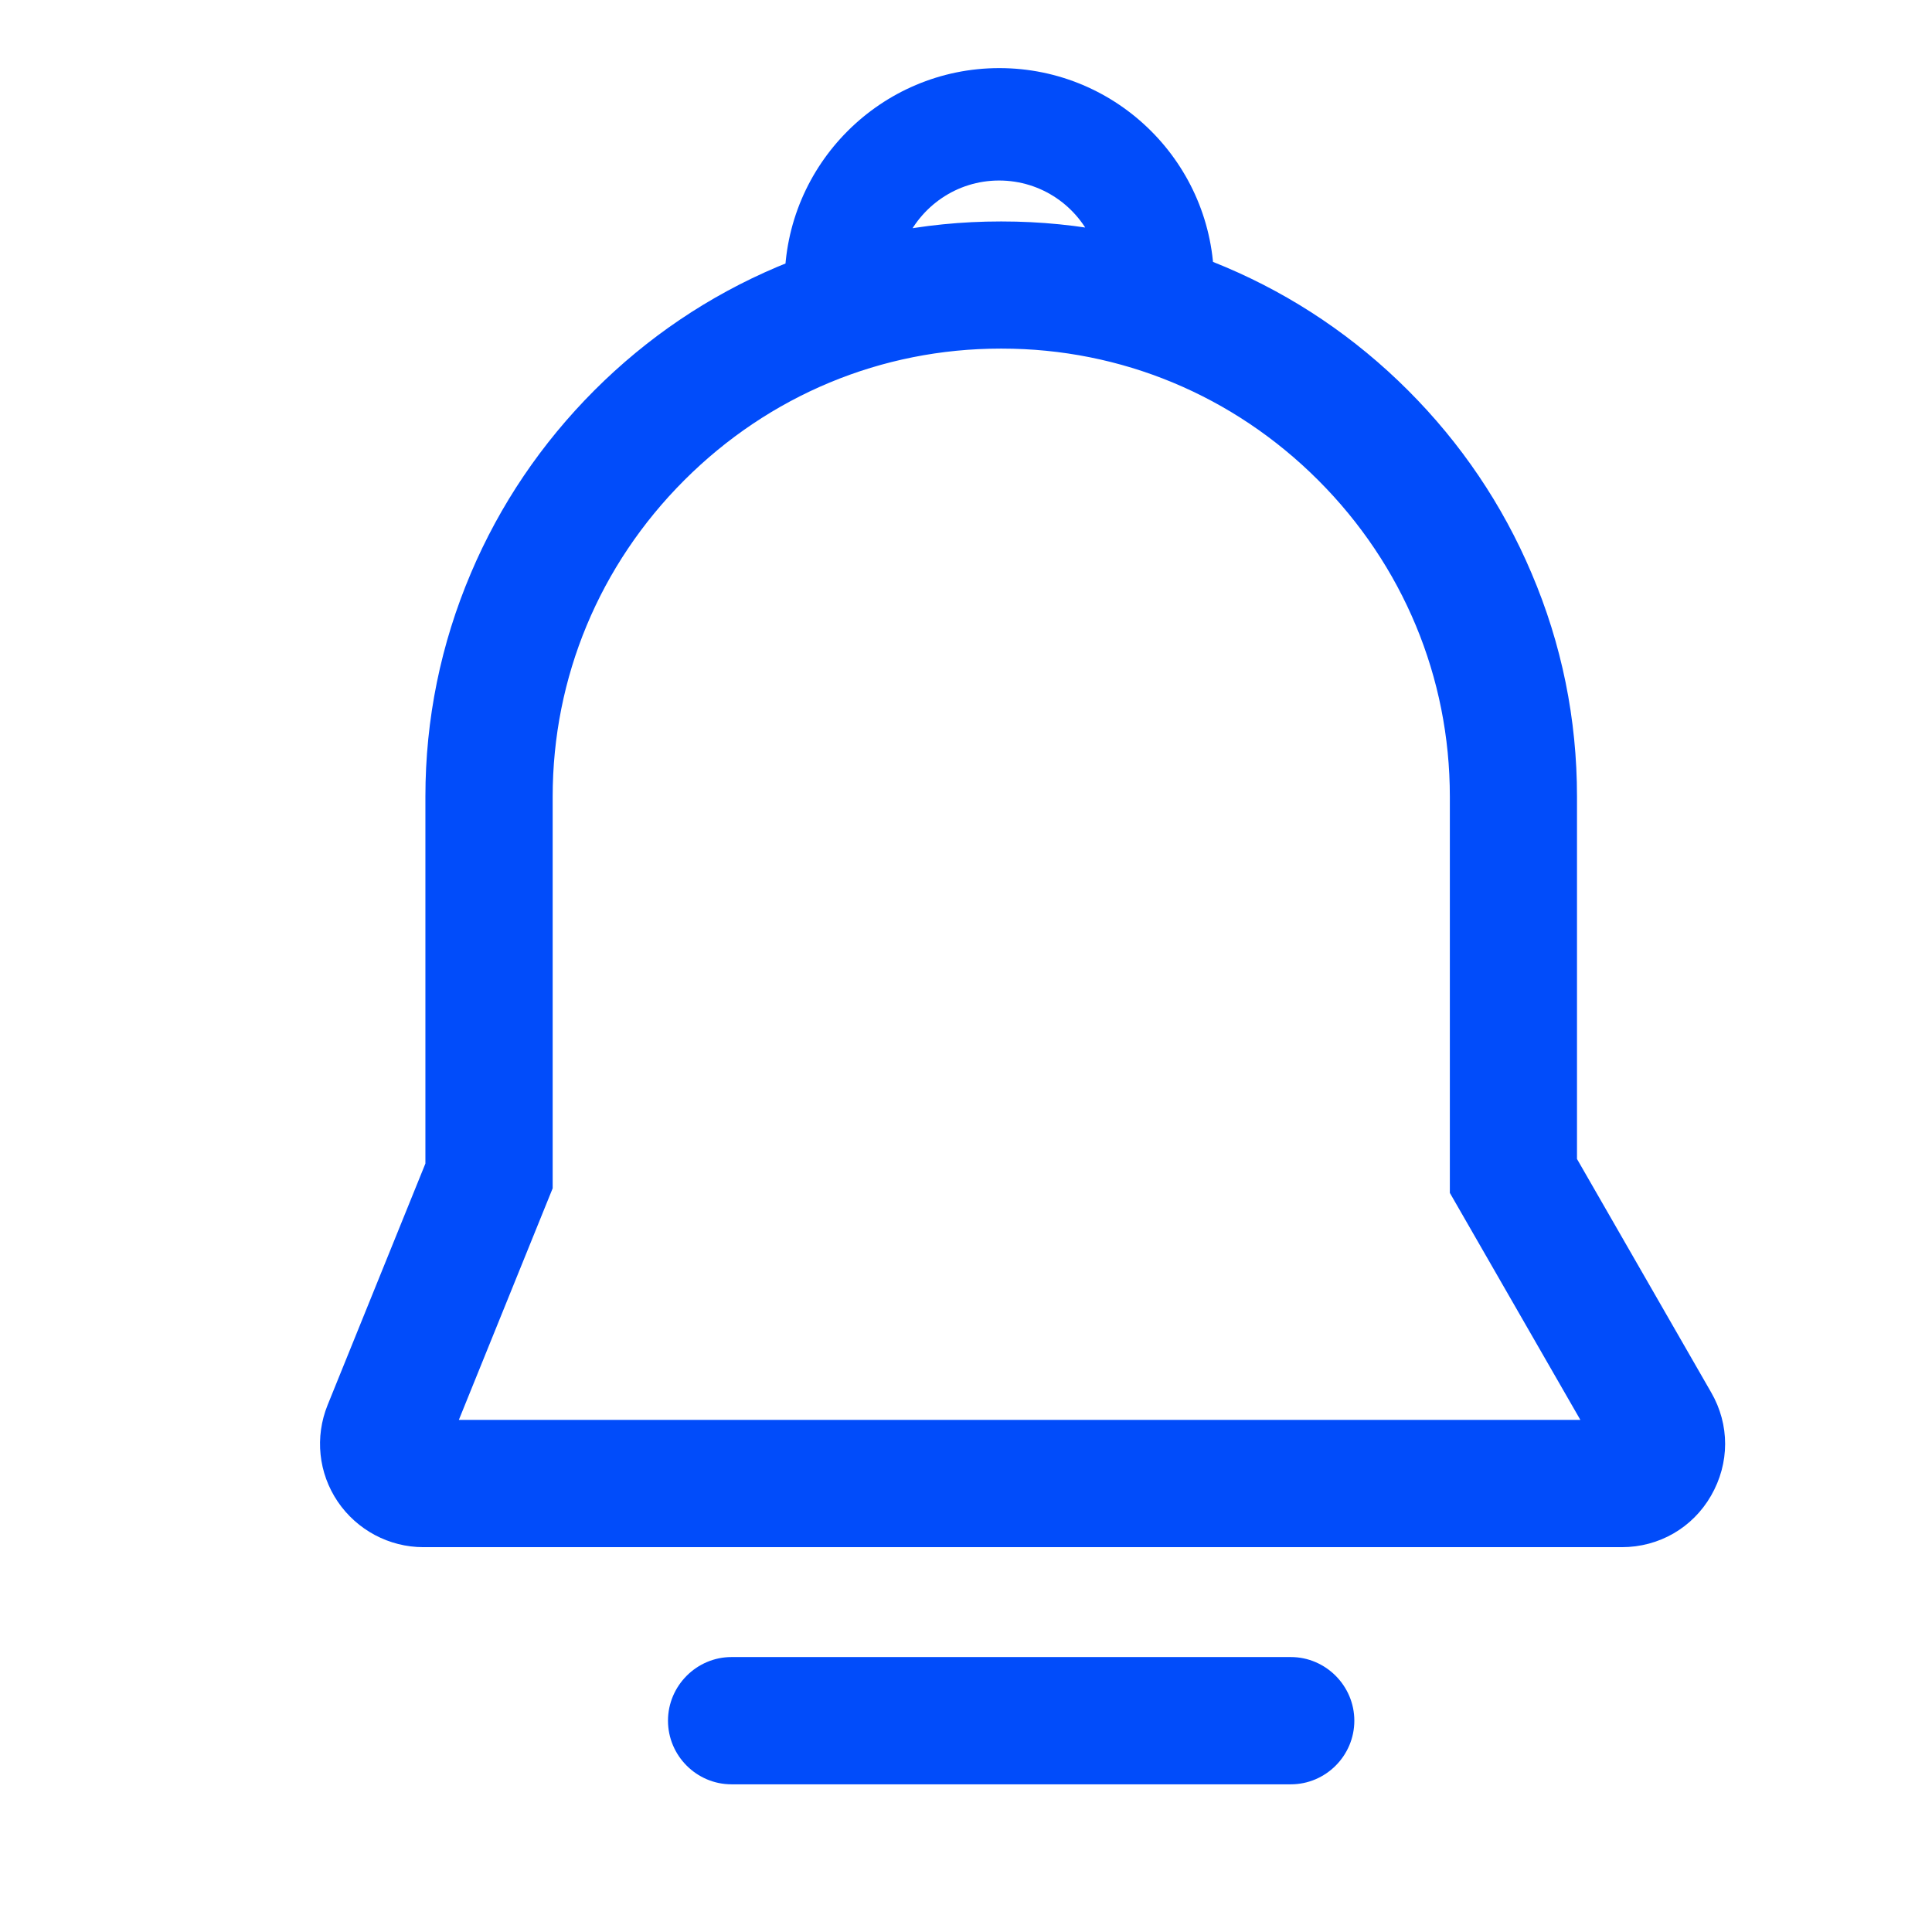
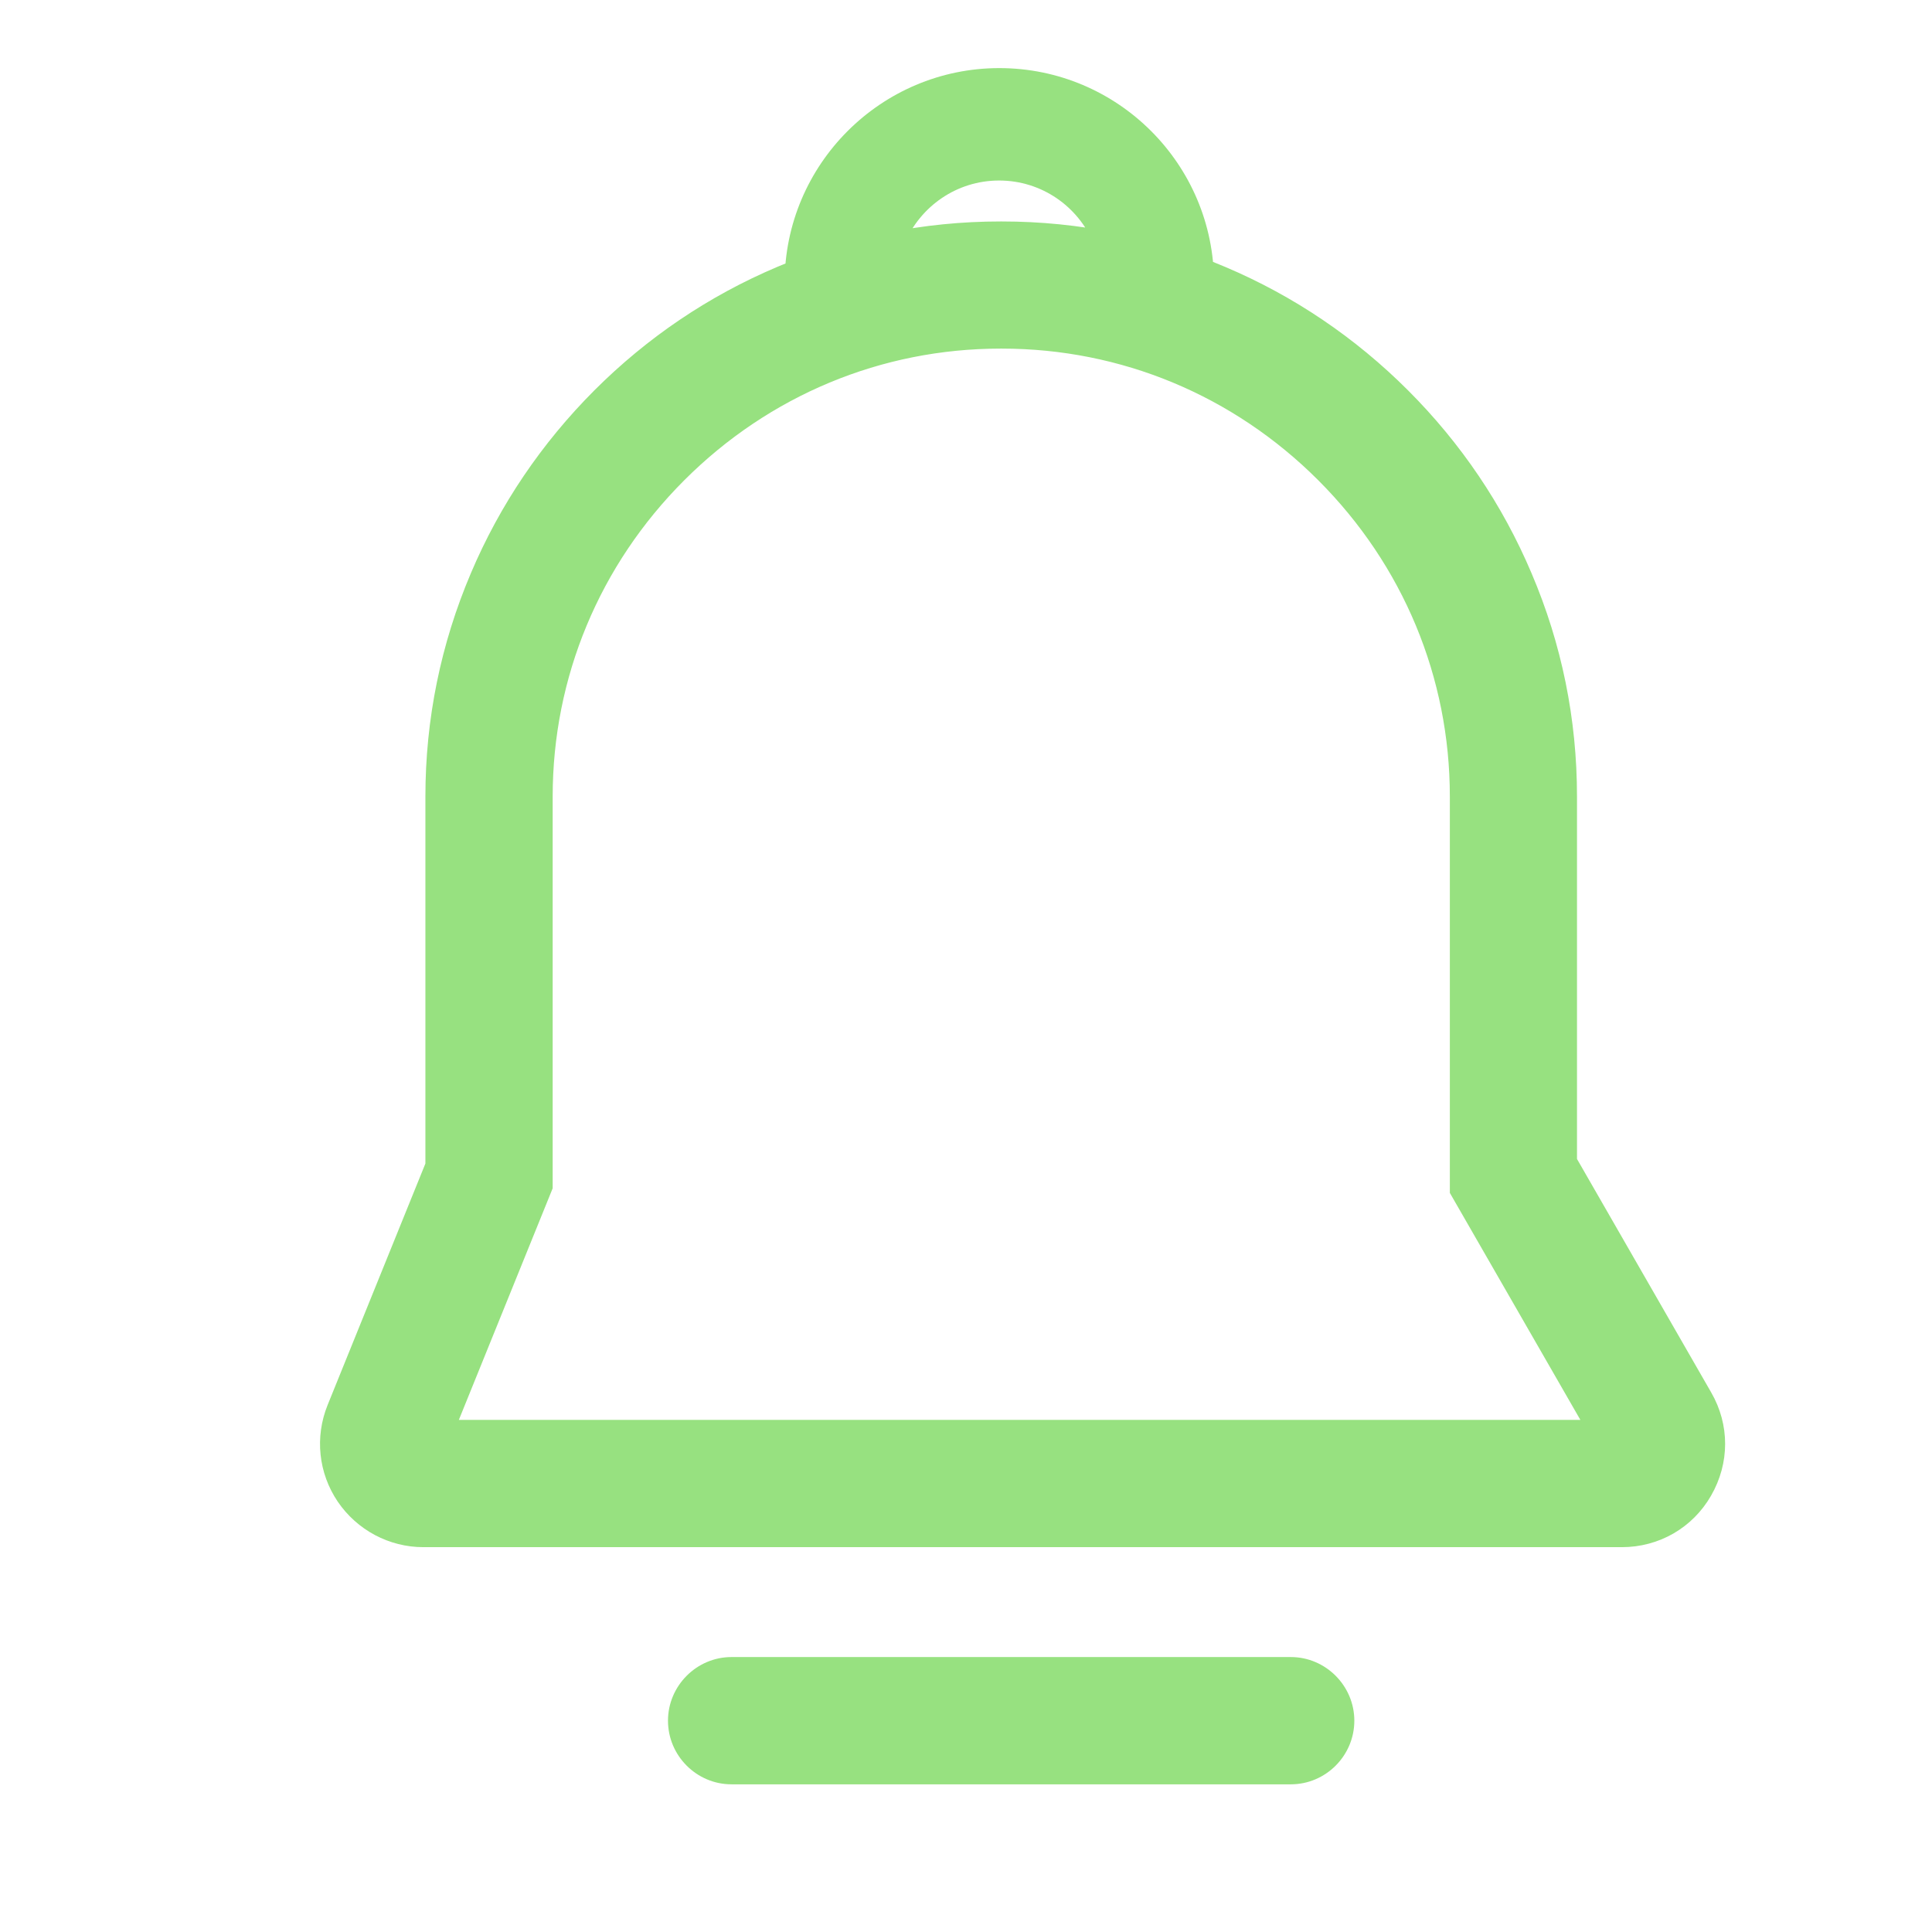
<svg xmlns="http://www.w3.org/2000/svg" viewBox="0 0 16 16">
-   <path d="M13.431 12.813H3.507C3.222 12.813 2.957 12.671 2.797 12.436C2.637 12.199 2.606 11.901 2.713 11.636L3.523 9.636V6.597C3.523 5.956 3.65 5.334 3.9 4.746C4.14 4.18 4.485 3.671 4.922 3.233C5.36 2.795 5.869 2.451 6.435 2.211C7.023 1.961 7.645 1.834 8.286 1.834H8.297C8.938 1.834 9.56 1.961 10.148 2.211C10.714 2.451 11.223 2.795 11.661 3.233C12.099 3.671 12.443 4.18 12.683 4.746C12.934 5.334 13.06 5.956 13.06 6.597V9.598L14.171 11.531C14.326 11.799 14.325 12.118 14.17 12.387C14.017 12.653 13.739 12.813 13.431 12.813ZM3.8 11.759H13.088L12.007 9.879V6.597C12.007 5.61 11.62 4.68 10.917 3.977C10.214 3.274 9.284 2.887 8.297 2.887H8.286C7.3 2.887 6.37 3.274 5.667 3.977C4.964 4.68 4.577 5.61 4.577 6.597V9.841L3.8 11.759ZM6.982 3.036C6.76 3.036 6.564 2.876 6.524 2.65C6.506 2.548 6.498 2.445 6.498 2.342C6.498 1.363 7.295 0.564 8.276 0.564C9.257 0.564 10.054 1.361 10.054 2.342C10.054 2.445 10.044 2.548 10.028 2.65C9.983 2.901 9.746 3.07 9.494 3.029L8.559 2.878C8.371 2.846 8.181 2.846 7.991 2.878L7.056 3.029C7.031 3.034 7.007 3.036 6.982 3.036ZM8.274 1.924C8.419 1.924 8.564 1.936 8.707 1.959L9.056 2.015C8.928 1.71 8.627 1.495 8.274 1.495C7.922 1.495 7.621 1.71 7.492 2.015L7.841 1.959C7.986 1.936 8.131 1.924 8.274 1.924ZM10.69 14.777H6.058C5.769 14.777 5.532 14.54 5.532 14.25C5.532 13.961 5.769 13.723 6.058 13.723H10.69C10.979 13.723 11.216 13.961 11.216 14.25C11.216 14.54 10.979 14.777 10.69 14.777Z" fill="#014CFA" />
+   <path d="M13.431 12.813H3.507C3.222 12.813 2.957 12.671 2.797 12.436C2.637 12.199 2.606 11.901 2.713 11.636L3.523 9.636V6.597C3.523 5.956 3.65 5.334 3.9 4.746C4.14 4.18 4.485 3.671 4.922 3.233C5.36 2.795 5.869 2.451 6.435 2.211C7.023 1.961 7.645 1.834 8.286 1.834H8.297C8.938 1.834 9.56 1.961 10.148 2.211C10.714 2.451 11.223 2.795 11.661 3.233C12.099 3.671 12.443 4.18 12.683 4.746C12.934 5.334 13.06 5.956 13.06 6.597V9.598L14.171 11.531C14.326 11.799 14.325 12.118 14.17 12.387C14.017 12.653 13.739 12.813 13.431 12.813ZM3.8 11.759H13.088L12.007 9.879V6.597C12.007 5.61 11.62 4.68 10.917 3.977C10.214 3.274 9.284 2.887 8.297 2.887H8.286C7.3 2.887 6.37 3.274 5.667 3.977C4.964 4.68 4.577 5.61 4.577 6.597V9.841L3.8 11.759ZM6.982 3.036C6.76 3.036 6.564 2.876 6.524 2.65C6.506 2.548 6.498 2.445 6.498 2.342C6.498 1.363 7.295 0.564 8.276 0.564C9.257 0.564 10.054 1.361 10.054 2.342C10.054 2.445 10.044 2.548 10.028 2.65C9.983 2.901 9.746 3.07 9.494 3.029L8.559 2.878C8.371 2.846 8.181 2.846 7.991 2.878L7.056 3.029C7.031 3.034 7.007 3.036 6.982 3.036ZM8.274 1.924C8.419 1.924 8.564 1.936 8.707 1.959L9.056 2.015C8.928 1.71 8.627 1.495 8.274 1.495C7.922 1.495 7.621 1.71 7.492 2.015L7.841 1.959C7.986 1.936 8.131 1.924 8.274 1.924ZM10.69 14.777H6.058C5.769 14.777 5.532 14.54 5.532 14.25C5.532 13.961 5.769 13.723 6.058 13.723H10.69C10.979 13.723 11.216 13.961 11.216 14.25C11.216 14.54 10.979 14.777 10.69 14.777Z" fill="#97E180" />
</svg>
